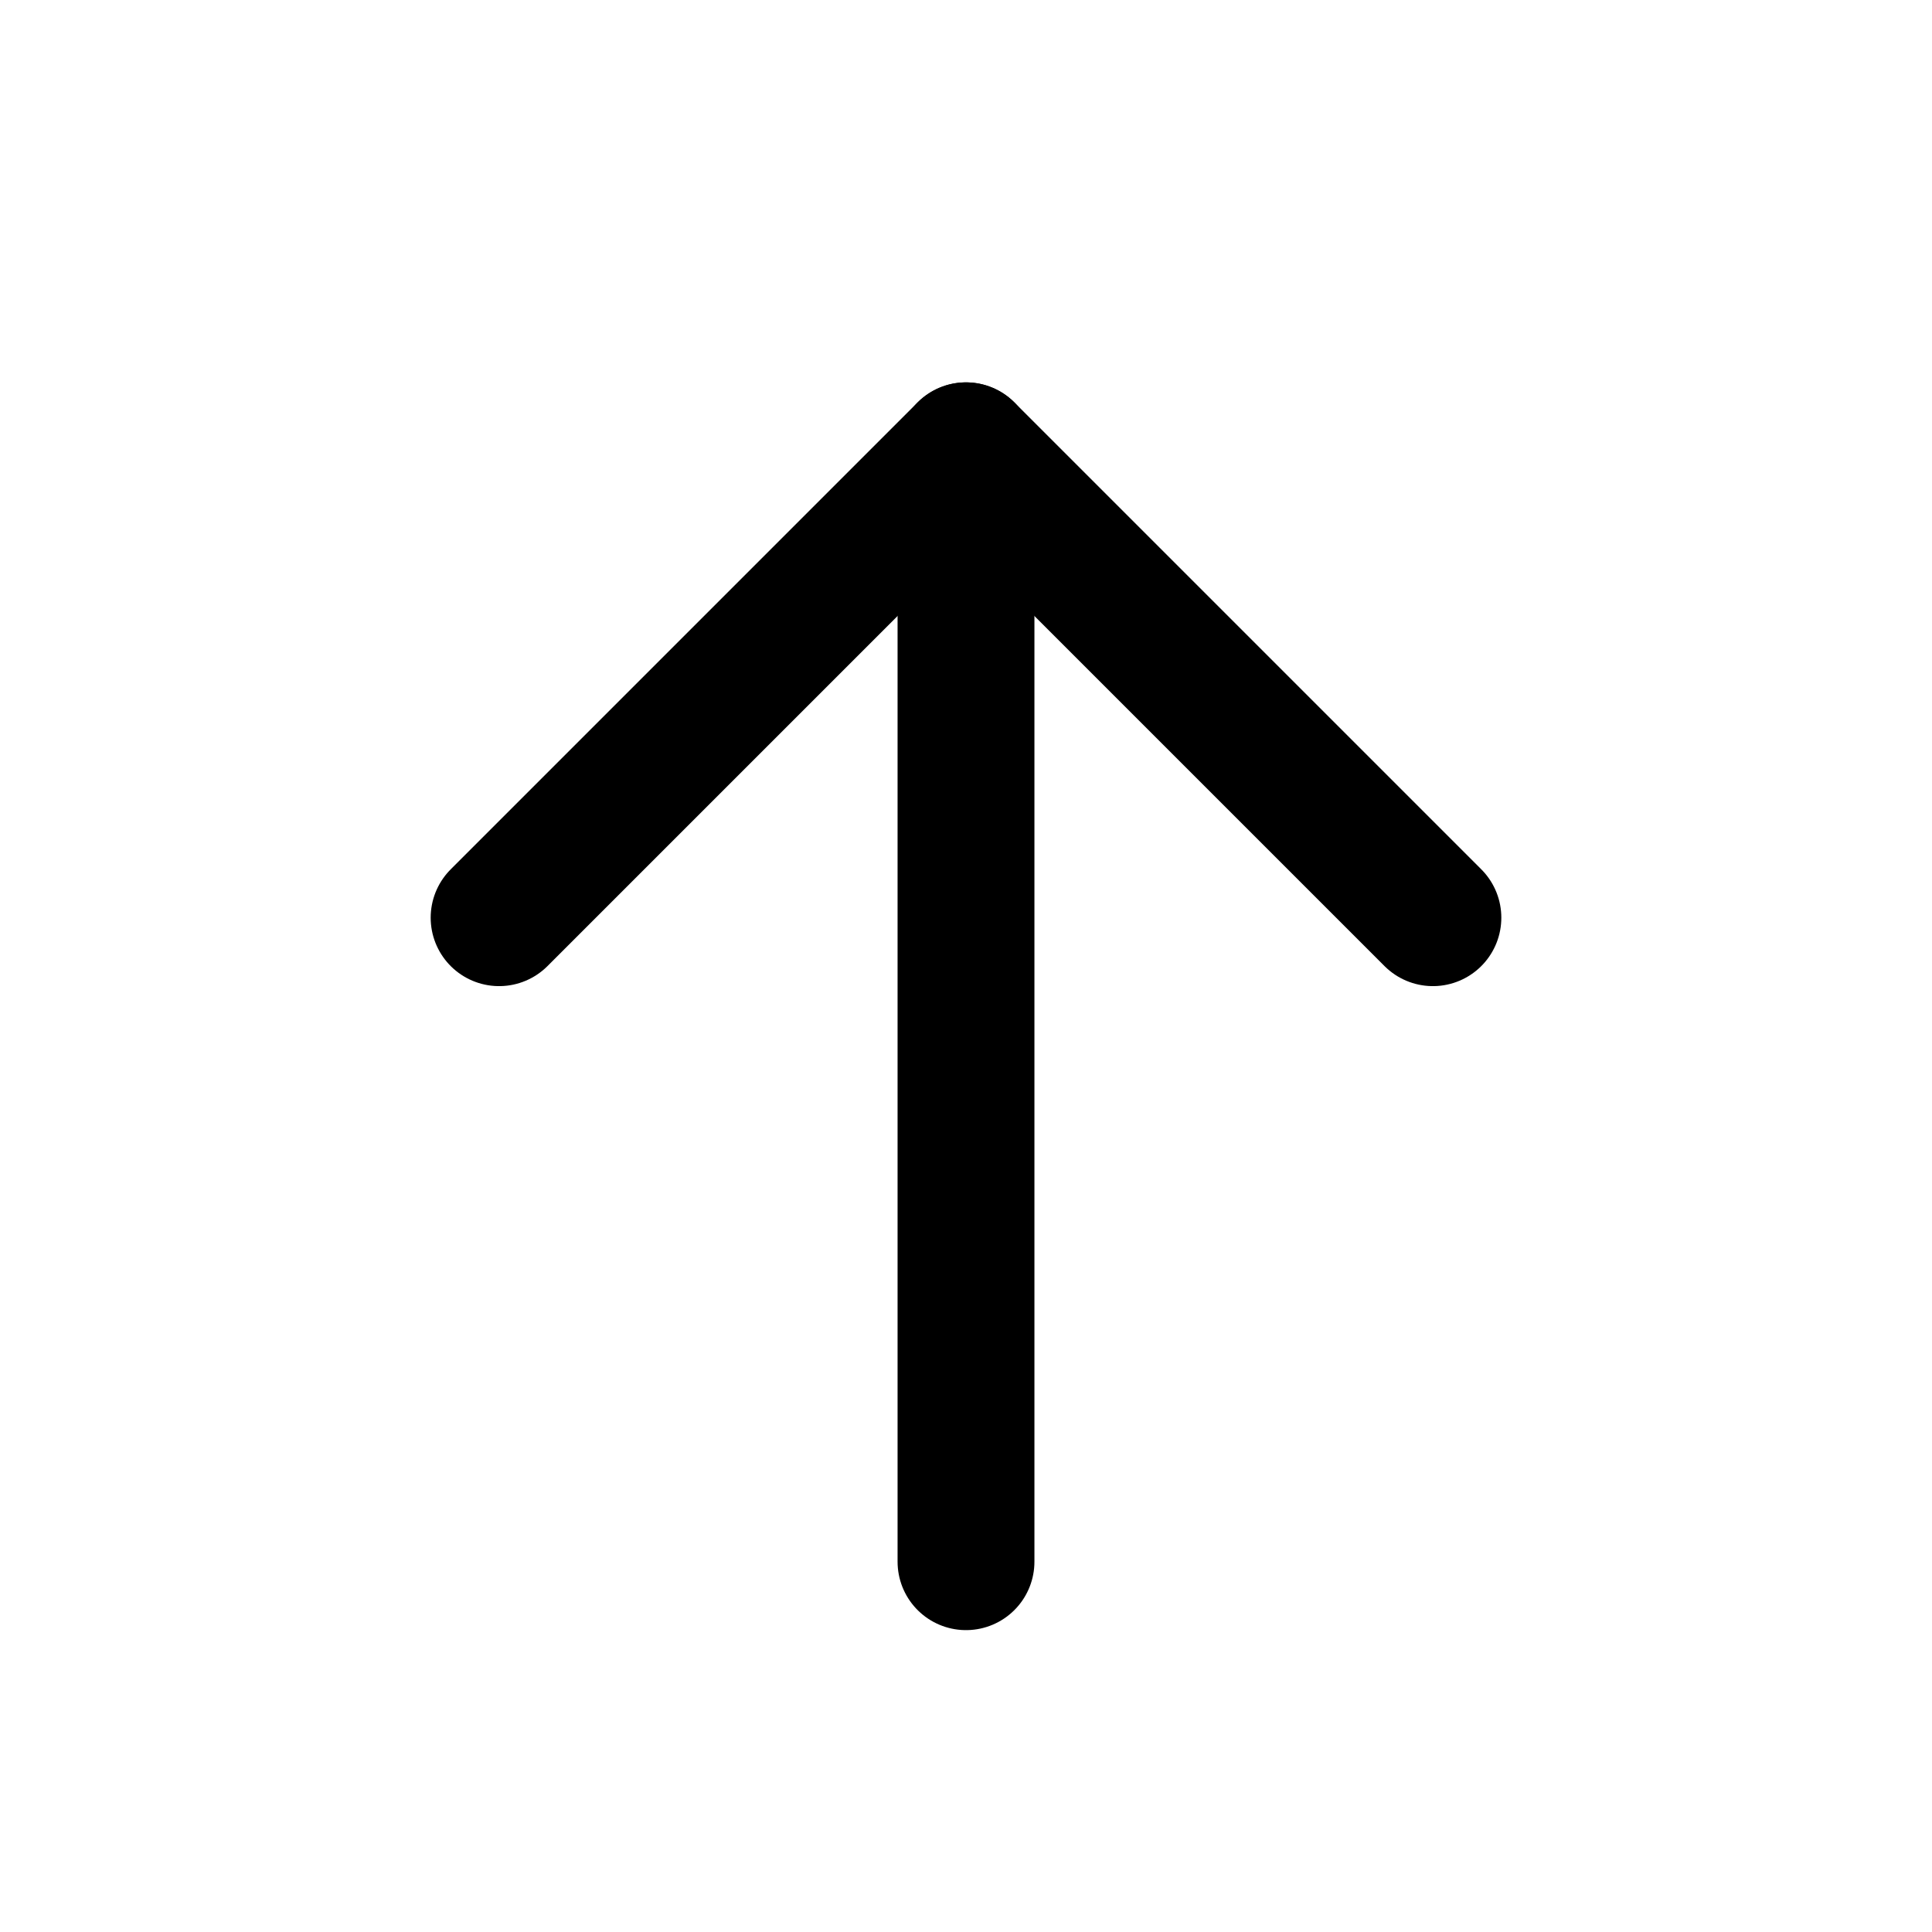
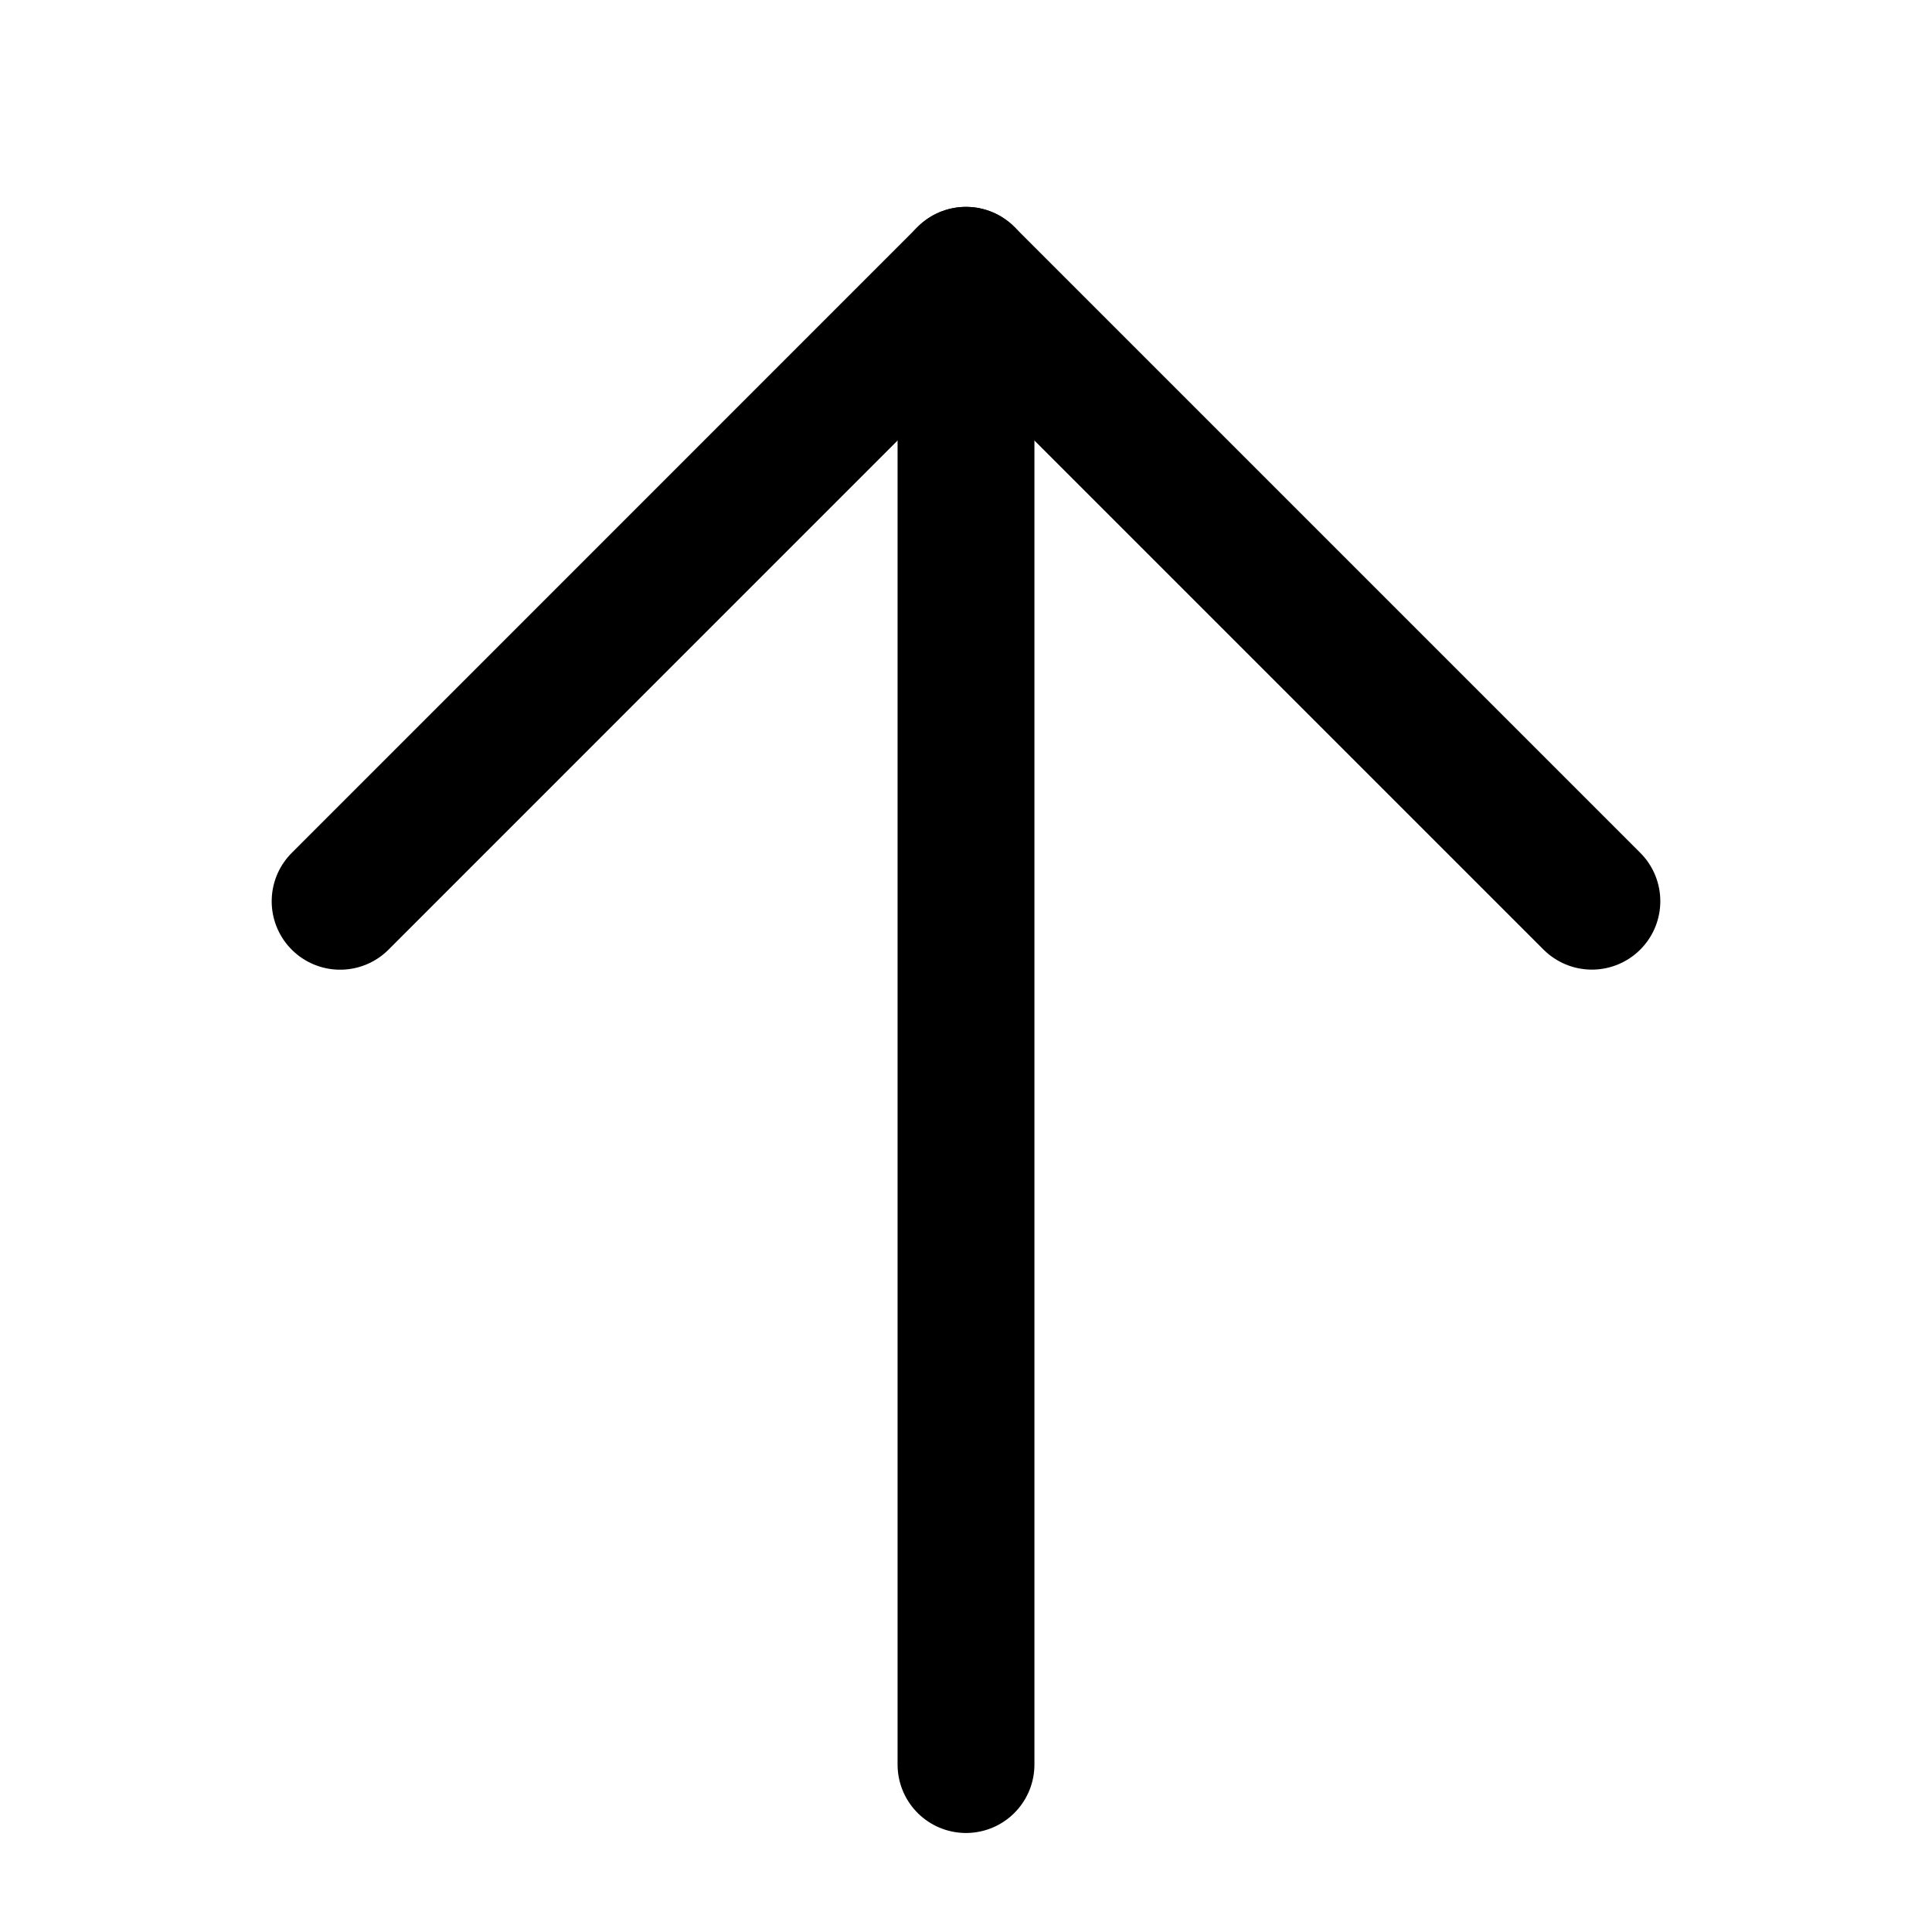
<svg xmlns="http://www.w3.org/2000/svg" width="24" height="24" viewBox="0 0 24 24">
  <g fill="none" stroke="#000000" stroke-width="1.7" stroke-linecap="round" stroke-linejoin="round">
-     <path d="M12 19.4V5.6" />
-     <path d="M6.2 11.4L12 5.6l5.8 5.8" />
+     <path d="M 12 21.92 V 3.42" />
+     <path d="M 4.225 11.196 L 12 3.42 l 7.775 7.775" />
  </g>
</svg>
